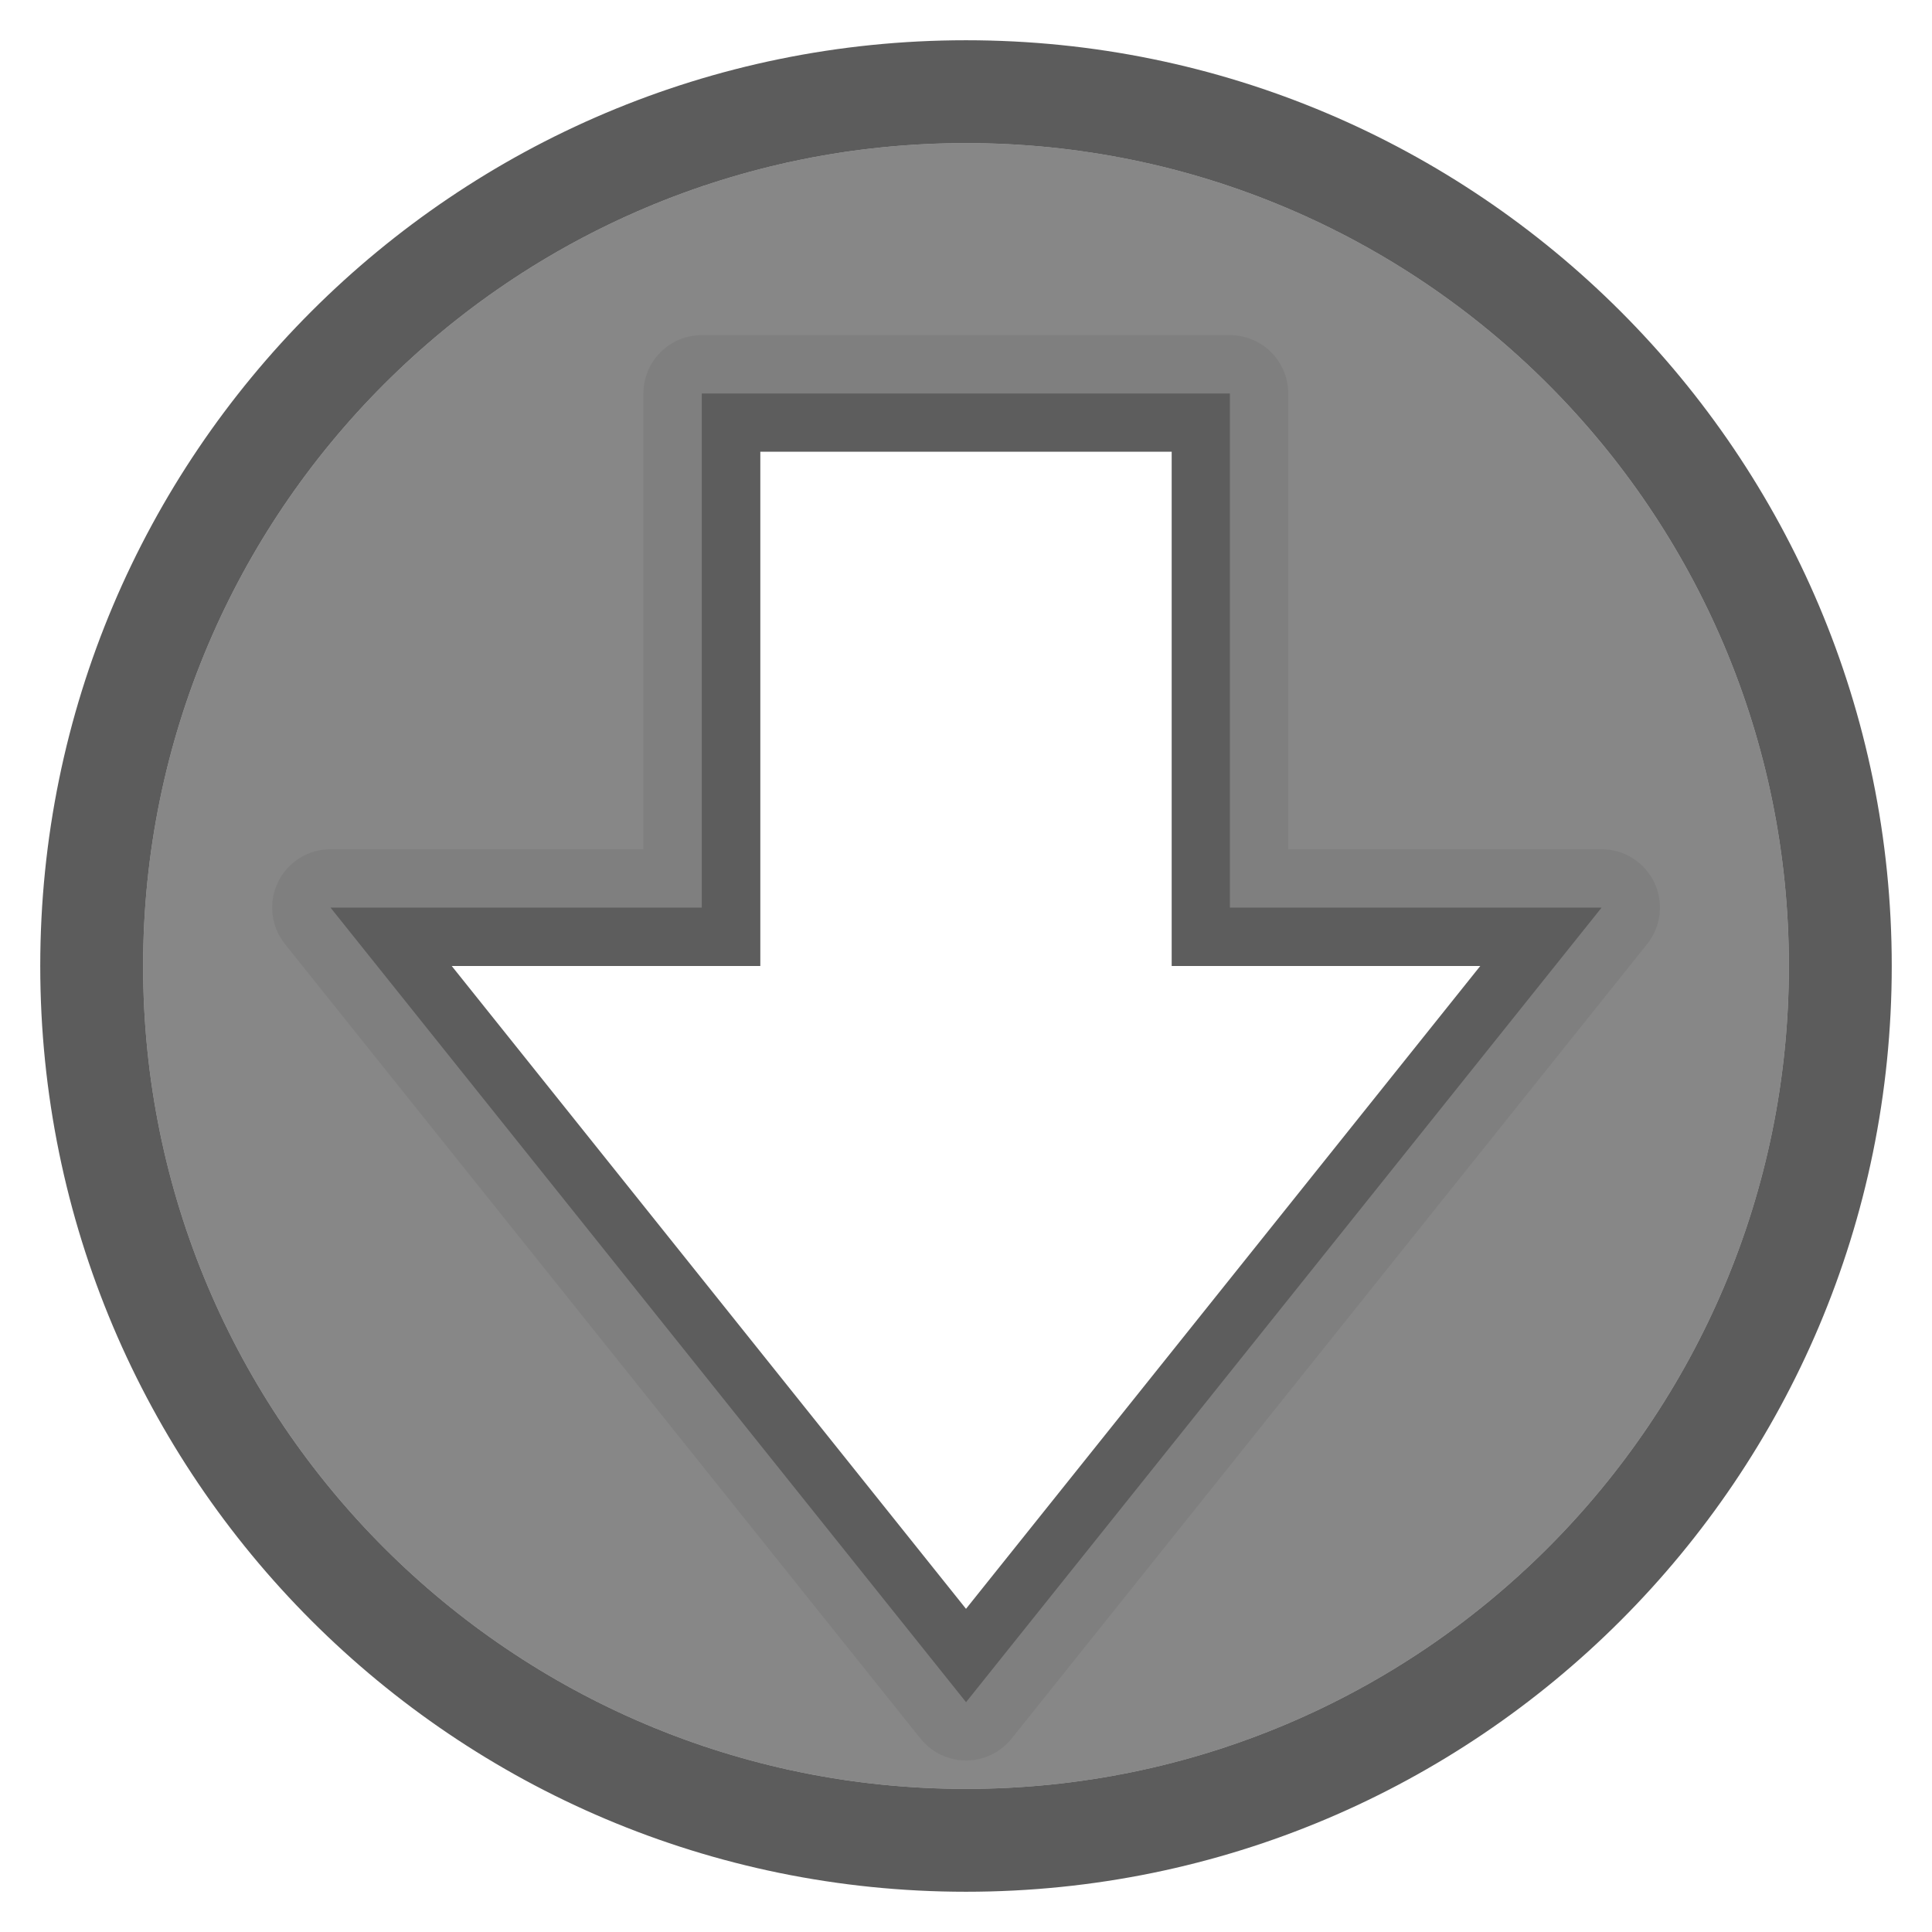
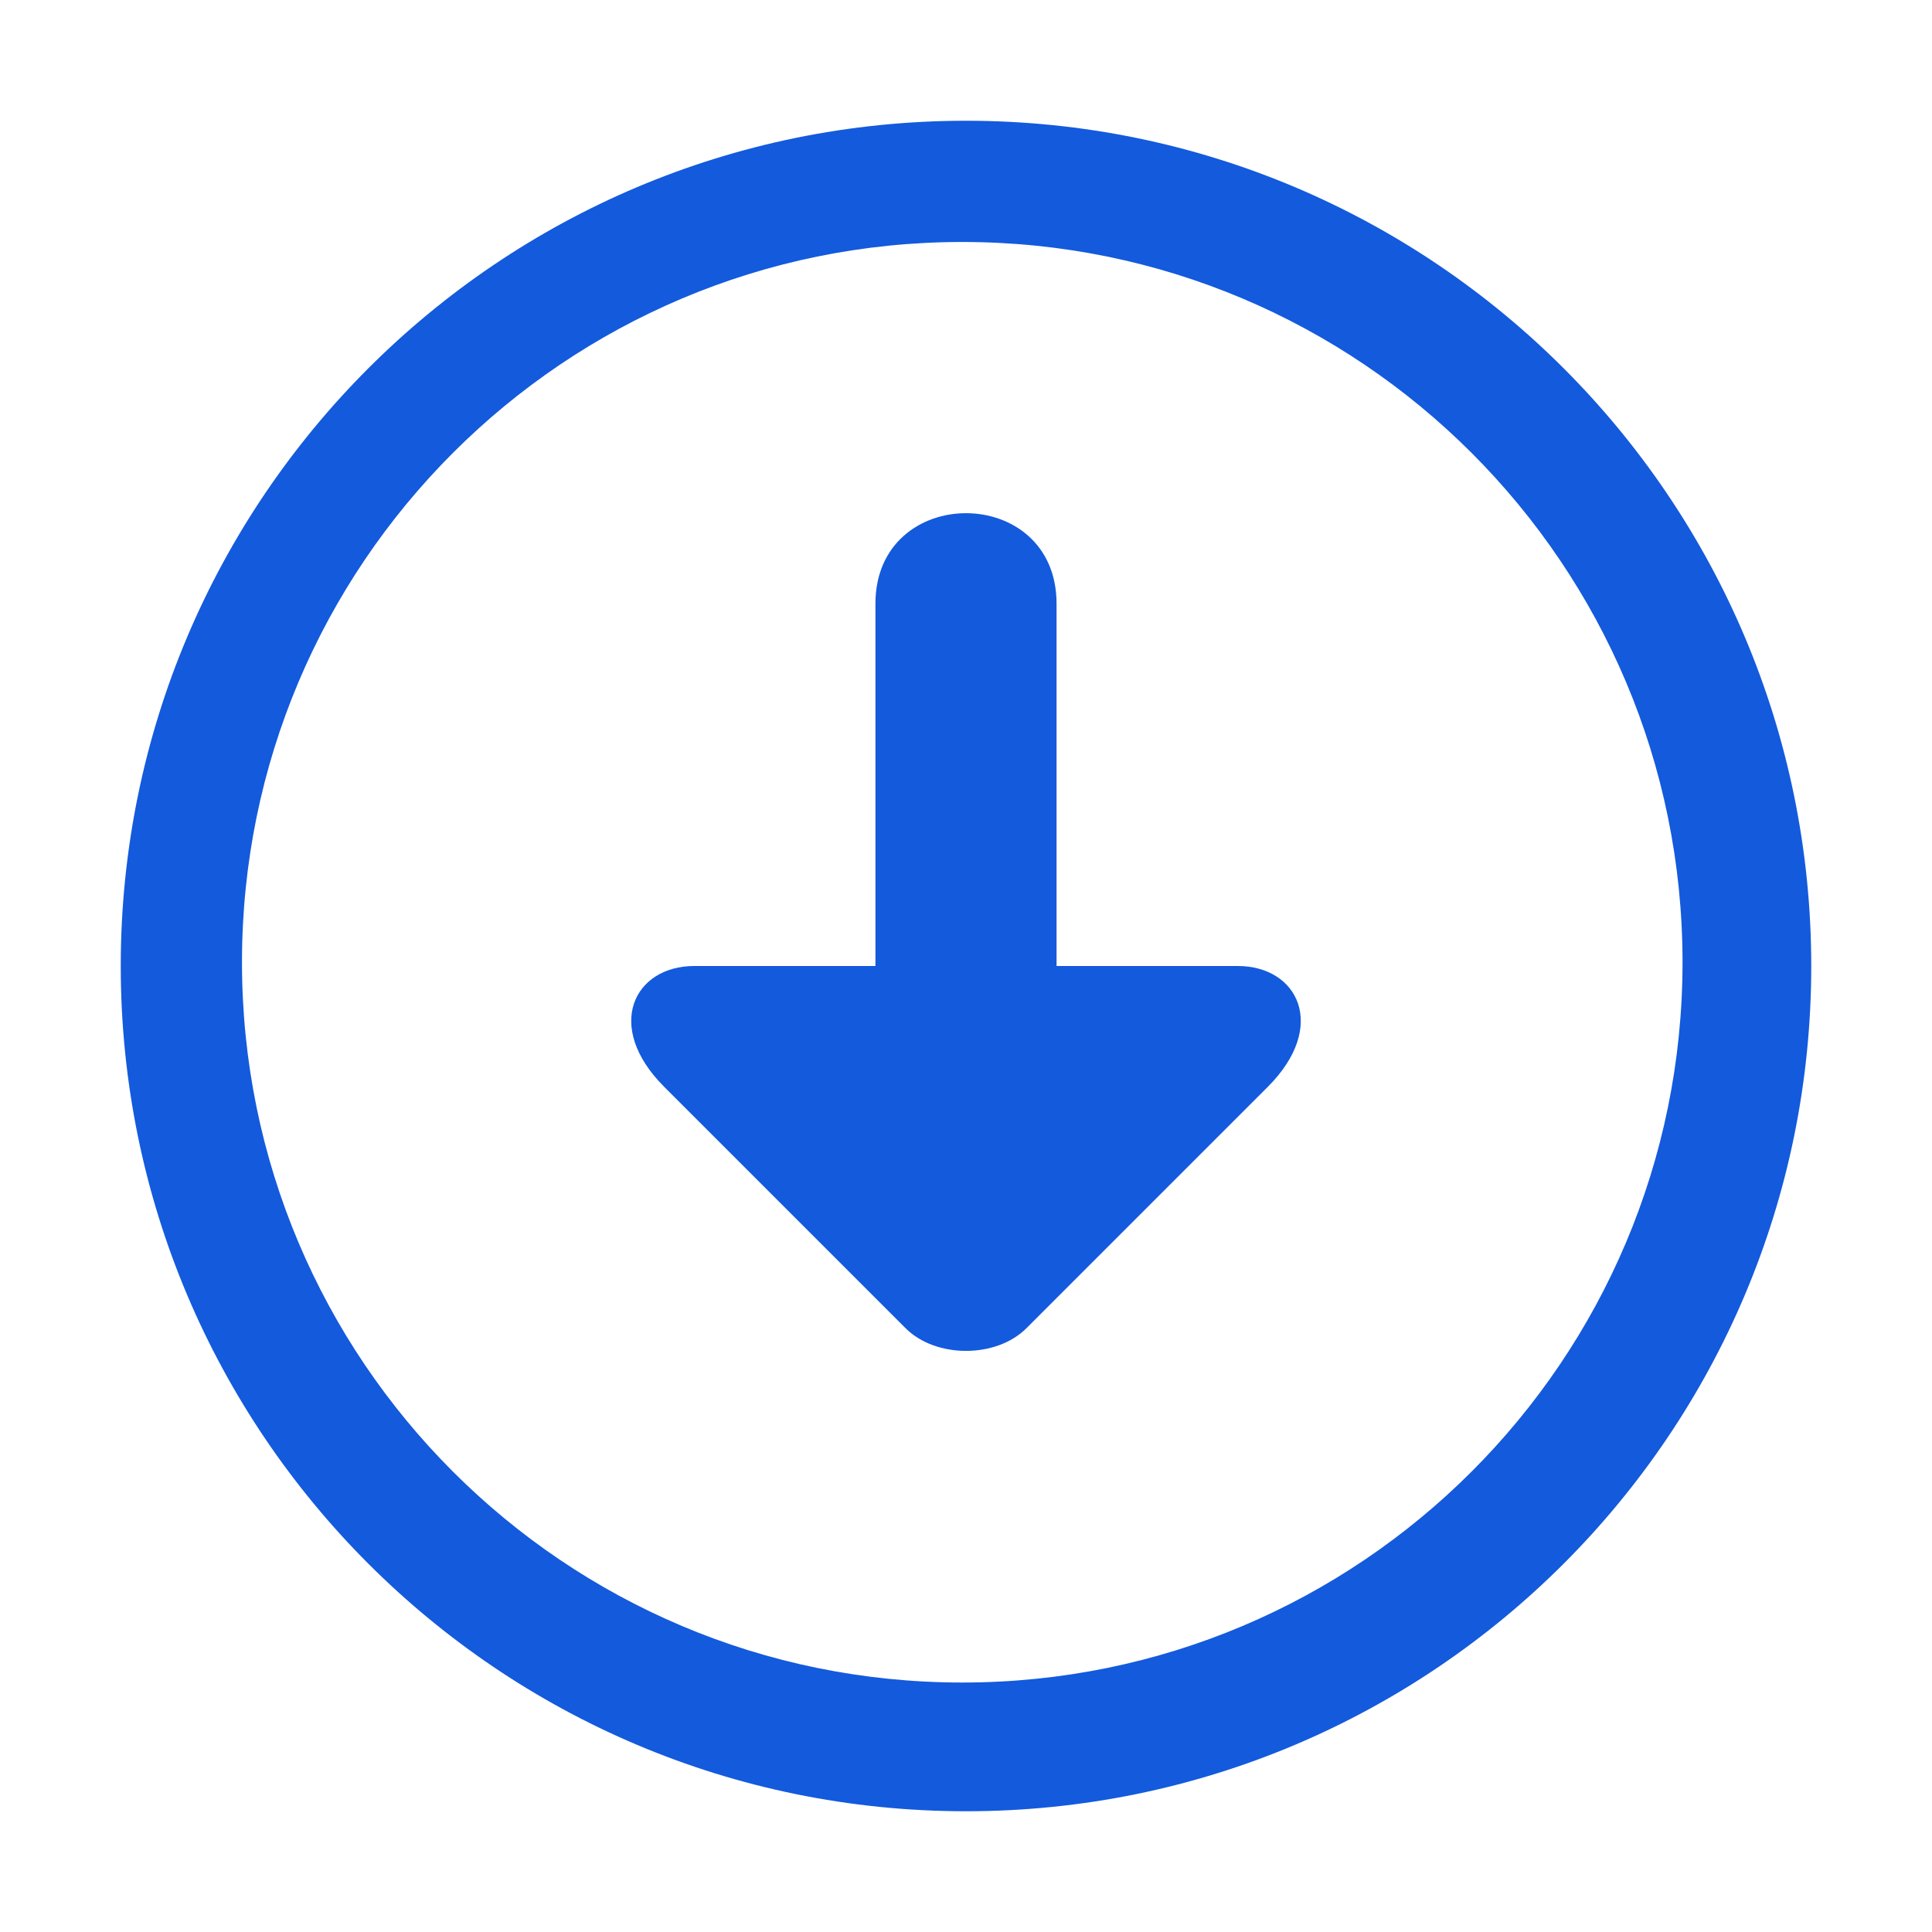
- <svg xmlns="http://www.w3.org/2000/svg" id="svg7384" version="1.1" height="36" width="36">
+ <svg xmlns="http://www.w3.org/2000/svg" id="svg7384" version="1.1" height="16" width="16">
  <defs id="defs7386" />
-   <g transform="translate(-442,-156)" id="layer9" style="display:inline" />
-   <g transform="translate(-442,-156)" id="layer10" />
-   <g transform="translate(-442,-156)" id="layer11" />
-   <g transform="translate(-442,-156)" id="layer12" />
-   <g transform="translate(-442,-156)" id="layer13">
-     <g id="g848" transform="matrix(0.9583333,0,0,0.9583333,19.40625,1.020833)">
-       <path style="opacity:1;fill:#000000;fill-opacity:0.639;stroke:none;stroke-width:1" d="m 459.75,162.5 a 18,18 0 0 0 -18,18 18,18 0 0 0 18,18 18,18 0 0 0 18,-18 18,18 0 0 0 -18,-18 z m 0,2 a 16,16 0 0 1 16,16 16,16 0 0 1 -16,16 16,16 0 0 1 -16,-16 16,16 0 0 1 16,-16 z" id="path4401" />
-       <path style="opacity:1;fill:#000000;fill-opacity:0.471;stroke:none;stroke-width:1" d="m 459.75,164.5 a 16,16 0 0 0 -16,16 16,16 0 0 0 16,16 16,16 0 0 0 16,-16 16,16 0 0 0 -16,-16 z m -4,6 h 8 V 180.5 h 6 l -10,12.5 -10,-12.5 h 6 z" id="circle4403" />
-       <path id="path2173" d="m 454.613,168.234 a 1.134,1.134 0 0 0 -1.135,1.135 v 1.129 7.732 h -6.084 a 1.134,1.134 0 0 0 -0.885,1.844 l 12.357,15.449 a 1.134,1.134 0 0 0 1.77,0 l 12.357,-15.449 a 1.134,1.134 0 0 0 -0.885,-1.844 h -6.092 v -8.861 a 1.134,1.134 0 0 0 -1.135,-1.135 z m 1.137,2.266 h 8 v 10 h 6 l -10,12.5 -10,-12.5 h 6 z" style="color:#000000;font-style:normal;font-variant:normal;font-weight:normal;font-stretch:normal;font-size:medium;line-height:normal;font-family:sans-serif;font-variant-ligatures:normal;font-variant-position:normal;font-variant-caps:normal;font-variant-numeric:normal;font-variant-alternates:normal;font-feature-settings:normal;text-indent:0;text-align:start;text-decoration:none;text-decoration-line:none;text-decoration-style:solid;text-decoration-color:#000000;letter-spacing:normal;word-spacing:normal;text-transform:none;writing-mode:lr-tb;direction:ltr;text-orientation:mixed;dominant-baseline:auto;baseline-shift:baseline;text-anchor:start;white-space:normal;shape-padding:0;clip-rule:nonzero;display:inline;overflow:visible;visibility:visible;opacity:1;isolation:auto;mix-blend-mode:normal;color-interpolation:sRGB;color-interpolation-filters:linearRGB;solid-color:#000000;solid-opacity:1;vector-effect:none;fill:#181818;fill-opacity:0.067;fill-rule:nonzero;stroke:none;stroke-width:2.268;stroke-linecap:butt;stroke-linejoin:round;stroke-miterlimit:4;stroke-dasharray:none;stroke-dashoffset:0;stroke-opacity:1;color-rendering:auto;image-rendering:auto;shape-rendering:auto;text-rendering:auto;enable-background:accumulate" />
-       <path id="path2166" d="m 454.613,169.369 v 1.129 8.867 h -7.219 l 12.357,15.449 12.357,-15.449 h -7.227 v -9.996 z m 1.137,1.131 h 8 v 10 h 6 l -10,12.5 -10,-12.5 h 6 z" style="color:#000000;font-style:normal;font-variant:normal;font-weight:normal;font-stretch:normal;font-size:medium;line-height:normal;font-family:sans-serif;font-variant-ligatures:normal;font-variant-position:normal;font-variant-caps:normal;font-variant-numeric:normal;font-variant-alternates:normal;font-feature-settings:normal;text-indent:0;text-align:start;text-decoration:none;text-decoration-line:none;text-decoration-style:solid;text-decoration-color:#000000;letter-spacing:normal;word-spacing:normal;text-transform:none;writing-mode:lr-tb;direction:ltr;text-orientation:mixed;dominant-baseline:auto;baseline-shift:baseline;text-anchor:start;white-space:normal;shape-padding:0;clip-rule:nonzero;display:inline;overflow:visible;visibility:visible;opacity:1;isolation:auto;mix-blend-mode:normal;color-interpolation:sRGB;color-interpolation-filters:linearRGB;solid-color:#000000;solid-opacity:1;vector-effect:none;fill:#000000;fill-opacity:0.273;fill-rule:nonzero;stroke:none;stroke-width:2.268;stroke-linecap:butt;stroke-linejoin:miter;stroke-miterlimit:4;stroke-dasharray:none;stroke-dashoffset:0;stroke-opacity:1;color-rendering:auto;image-rendering:auto;shape-rendering:auto;text-rendering:auto;enable-background:accumulate" />
-     </g>
+   <g transform="translate(-442,-176)" id="layer9" style="display:inline" />
+   <g transform="translate(-442,-176)" id="layer10" />
+   <g transform="translate(-442,-176)" id="layer11" />
+   <g transform="translate(-442,-176)" id="layer12" />
+   <g transform="translate(-442,-176)" id="layer13">
+     <path style="opacity:1;fill:#135add;fill-opacity:1;stroke:none;stroke-width:0.1;stroke-linecap:round;stroke-linejoin:round;stroke-miterlimit:4;stroke-dasharray:none;stroke-opacity:0.168" d="M 8 1 A 7 7 0 0 0 1 8 A 7 7 0 0 0 8 15 A 7 7 0 0 0 15 8 A 7 7 0 0 0 8 1 z M 7.969 2.004 A 5.964 5.964 0 0 1 13.934 7.969 A 5.964 5.964 0 0 1 7.969 13.934 A 5.964 5.964 0 0 1 2.004 7.969 A 5.964 5.964 0 0 1 7.969 2.004 z " transform="translate(442,176)" id="path8810" />
+     <path style="opacity:1;fill:#135add;fill-opacity:1;stroke:none;stroke-width:0.1;stroke-linecap:round;stroke-linejoin:round;stroke-miterlimit:4;stroke-dasharray:none;stroke-opacity:1" d="m 449.25,181 c 0,-1 1.5,-1 1.5,0 v 3 h -1.5 z" id="rect8831" />
+     <path style="fill:#135add;fill-opacity:1;stroke:none;stroke-width:0.2;stroke-linecap:butt;stroke-linejoin:miter;stroke-miterlimit:4;stroke-dasharray:none;stroke-opacity:1" d="m 447.75,184 h 4.5 c 0.5,0 0.75,0.5 0.25,1 l -2,2 c -0.25,0.25 -0.75,0.25 -1,0 l -2,-2 c -0.5,-0.5 -0.25,-1 0.25,-1 z" id="path8836" />
  </g>
-   <g transform="translate(-442,-156)" id="layer14" />
-   <g transform="translate(-442,-156)" id="layer15" style="display:inline" />
+   <g transform="translate(-442,-176)" id="layer14" />
+   <g transform="translate(-442,-176)" id="layer15" style="display:inline" />
</svg>
